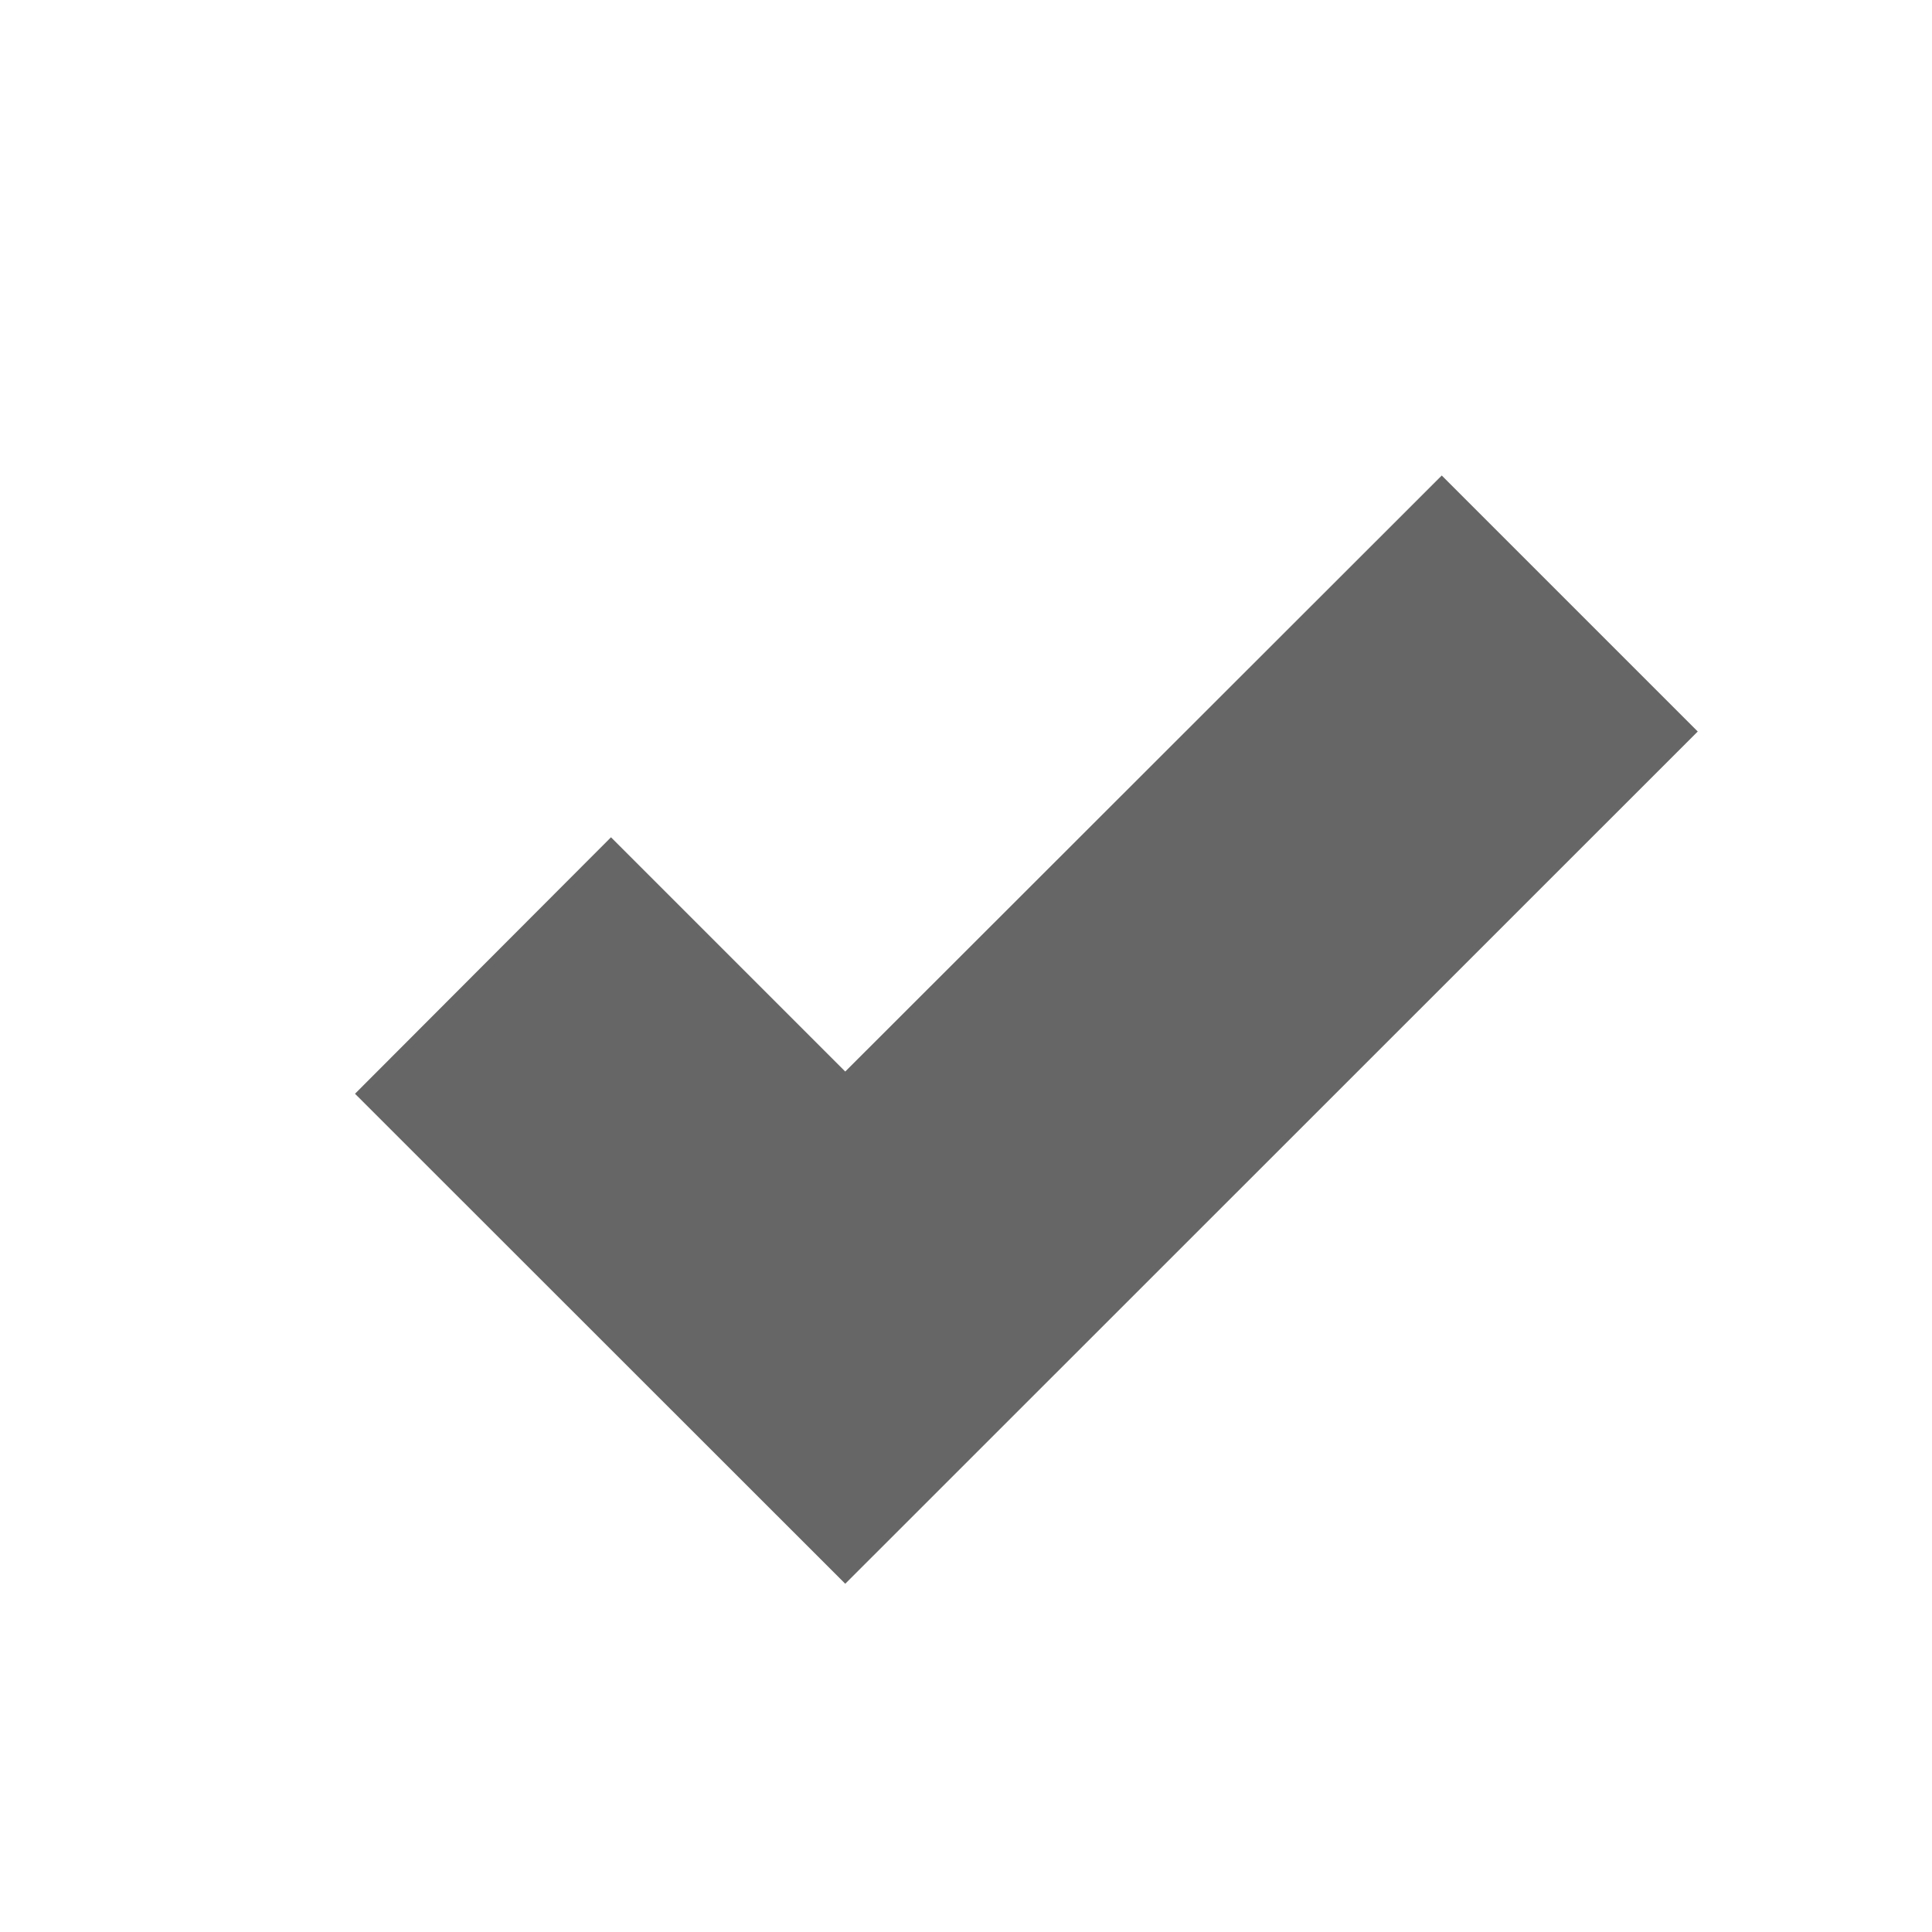
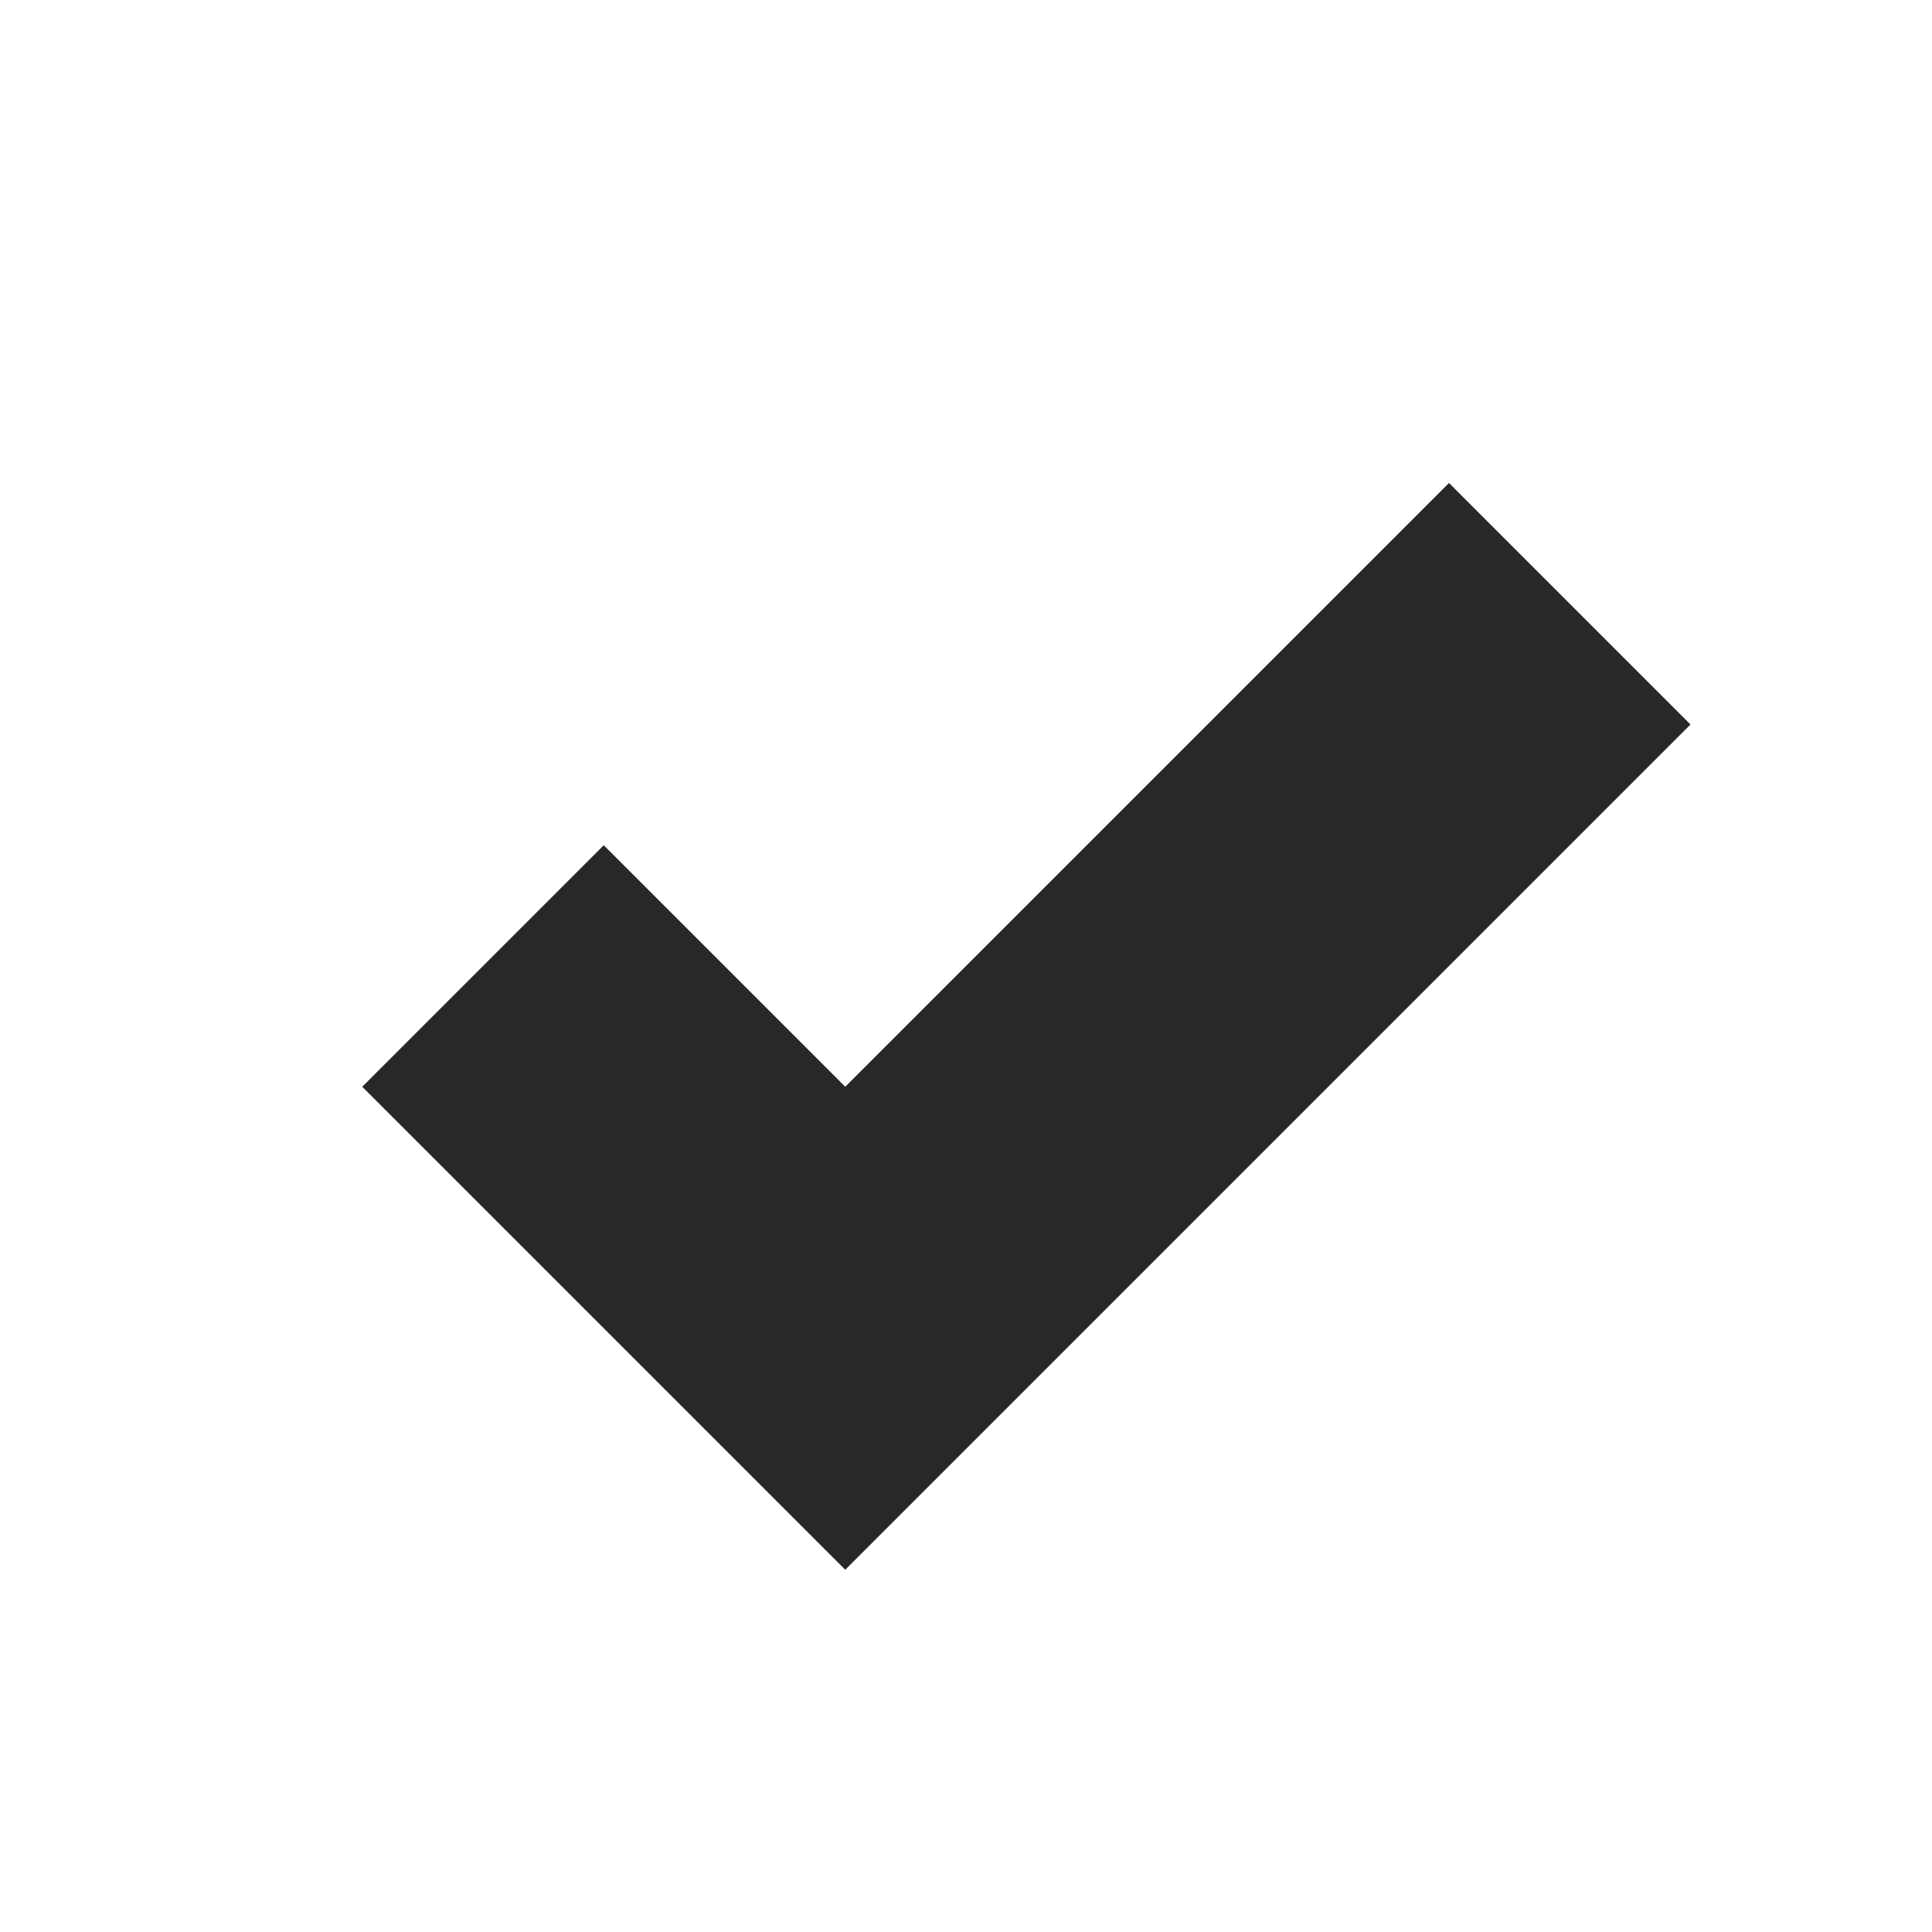
- <svg xmlns="http://www.w3.org/2000/svg" height="16" width="16">
-   <g transform="translate(-453 -77)">
-     <path color="#000" d="M464.94 80.938L460 85.874l-1.94-1.94-2.12 2.124 4.06 4.058 7.06-7.058z" fill="#666" font-family="sans-serif" font-weight="400" overflow="visible" style="line-height:normal;font-variant-ligatures:normal;font-variant-position:normal;font-variant-caps:normal;font-variant-numeric:normal;font-variant-alternates:normal;font-feature-settings:normal;text-indent:0;text-align:start;text-decoration-line:none;text-decoration-style:solid;text-decoration-color:#000;text-transform:none;text-orientation:mixed;shape-padding:0;isolation:auto;mix-blend-mode:normal" white-space="normal" />
-   </g>
+ <svg xmlns="http://www.w3.org/2000/svg" height="16" width="16" version="1.1" id="svg1">
+   <defs id="defs1">
+     <style id="current-color-scheme" type="text/css">
+       .ColorScheme-Text{color:#282828}
+     </style>
+   </defs>
+   <path id="path1" class="ColorScheme-Text" style="fill:currentColor" d="M 12,4 14,6 7,13 3,9 5,7 7,9 Z" />
</svg>
